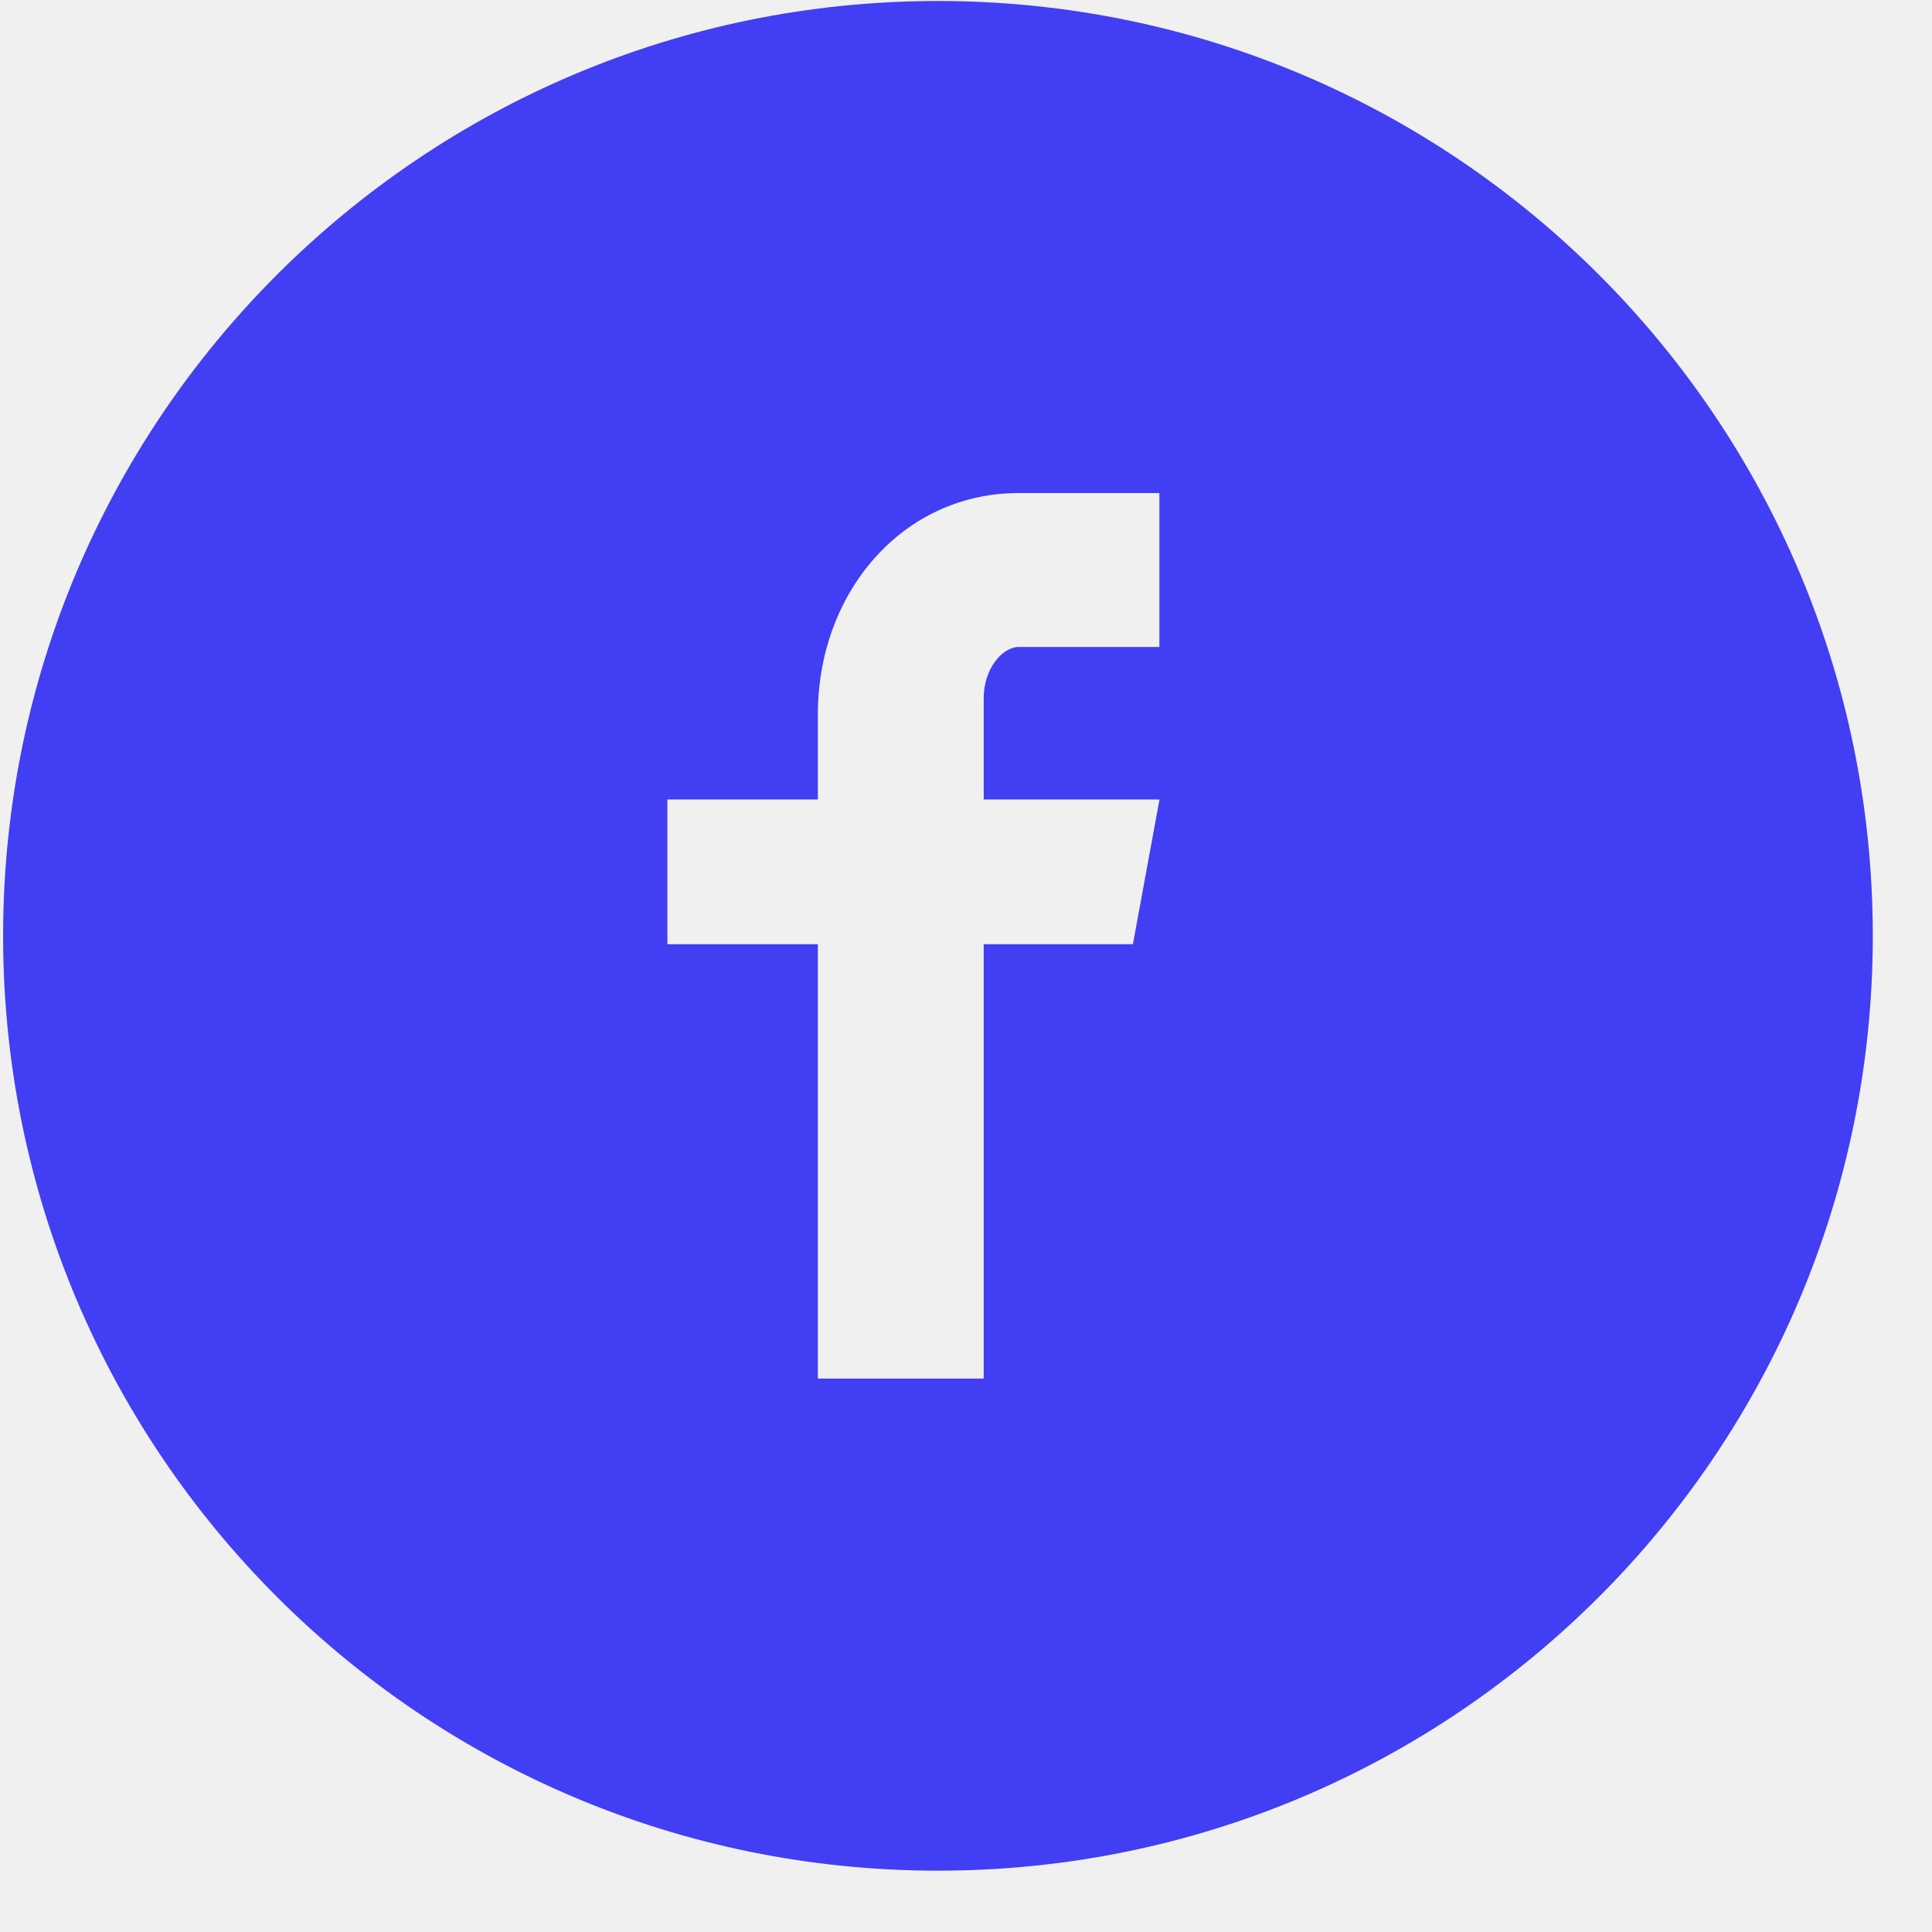
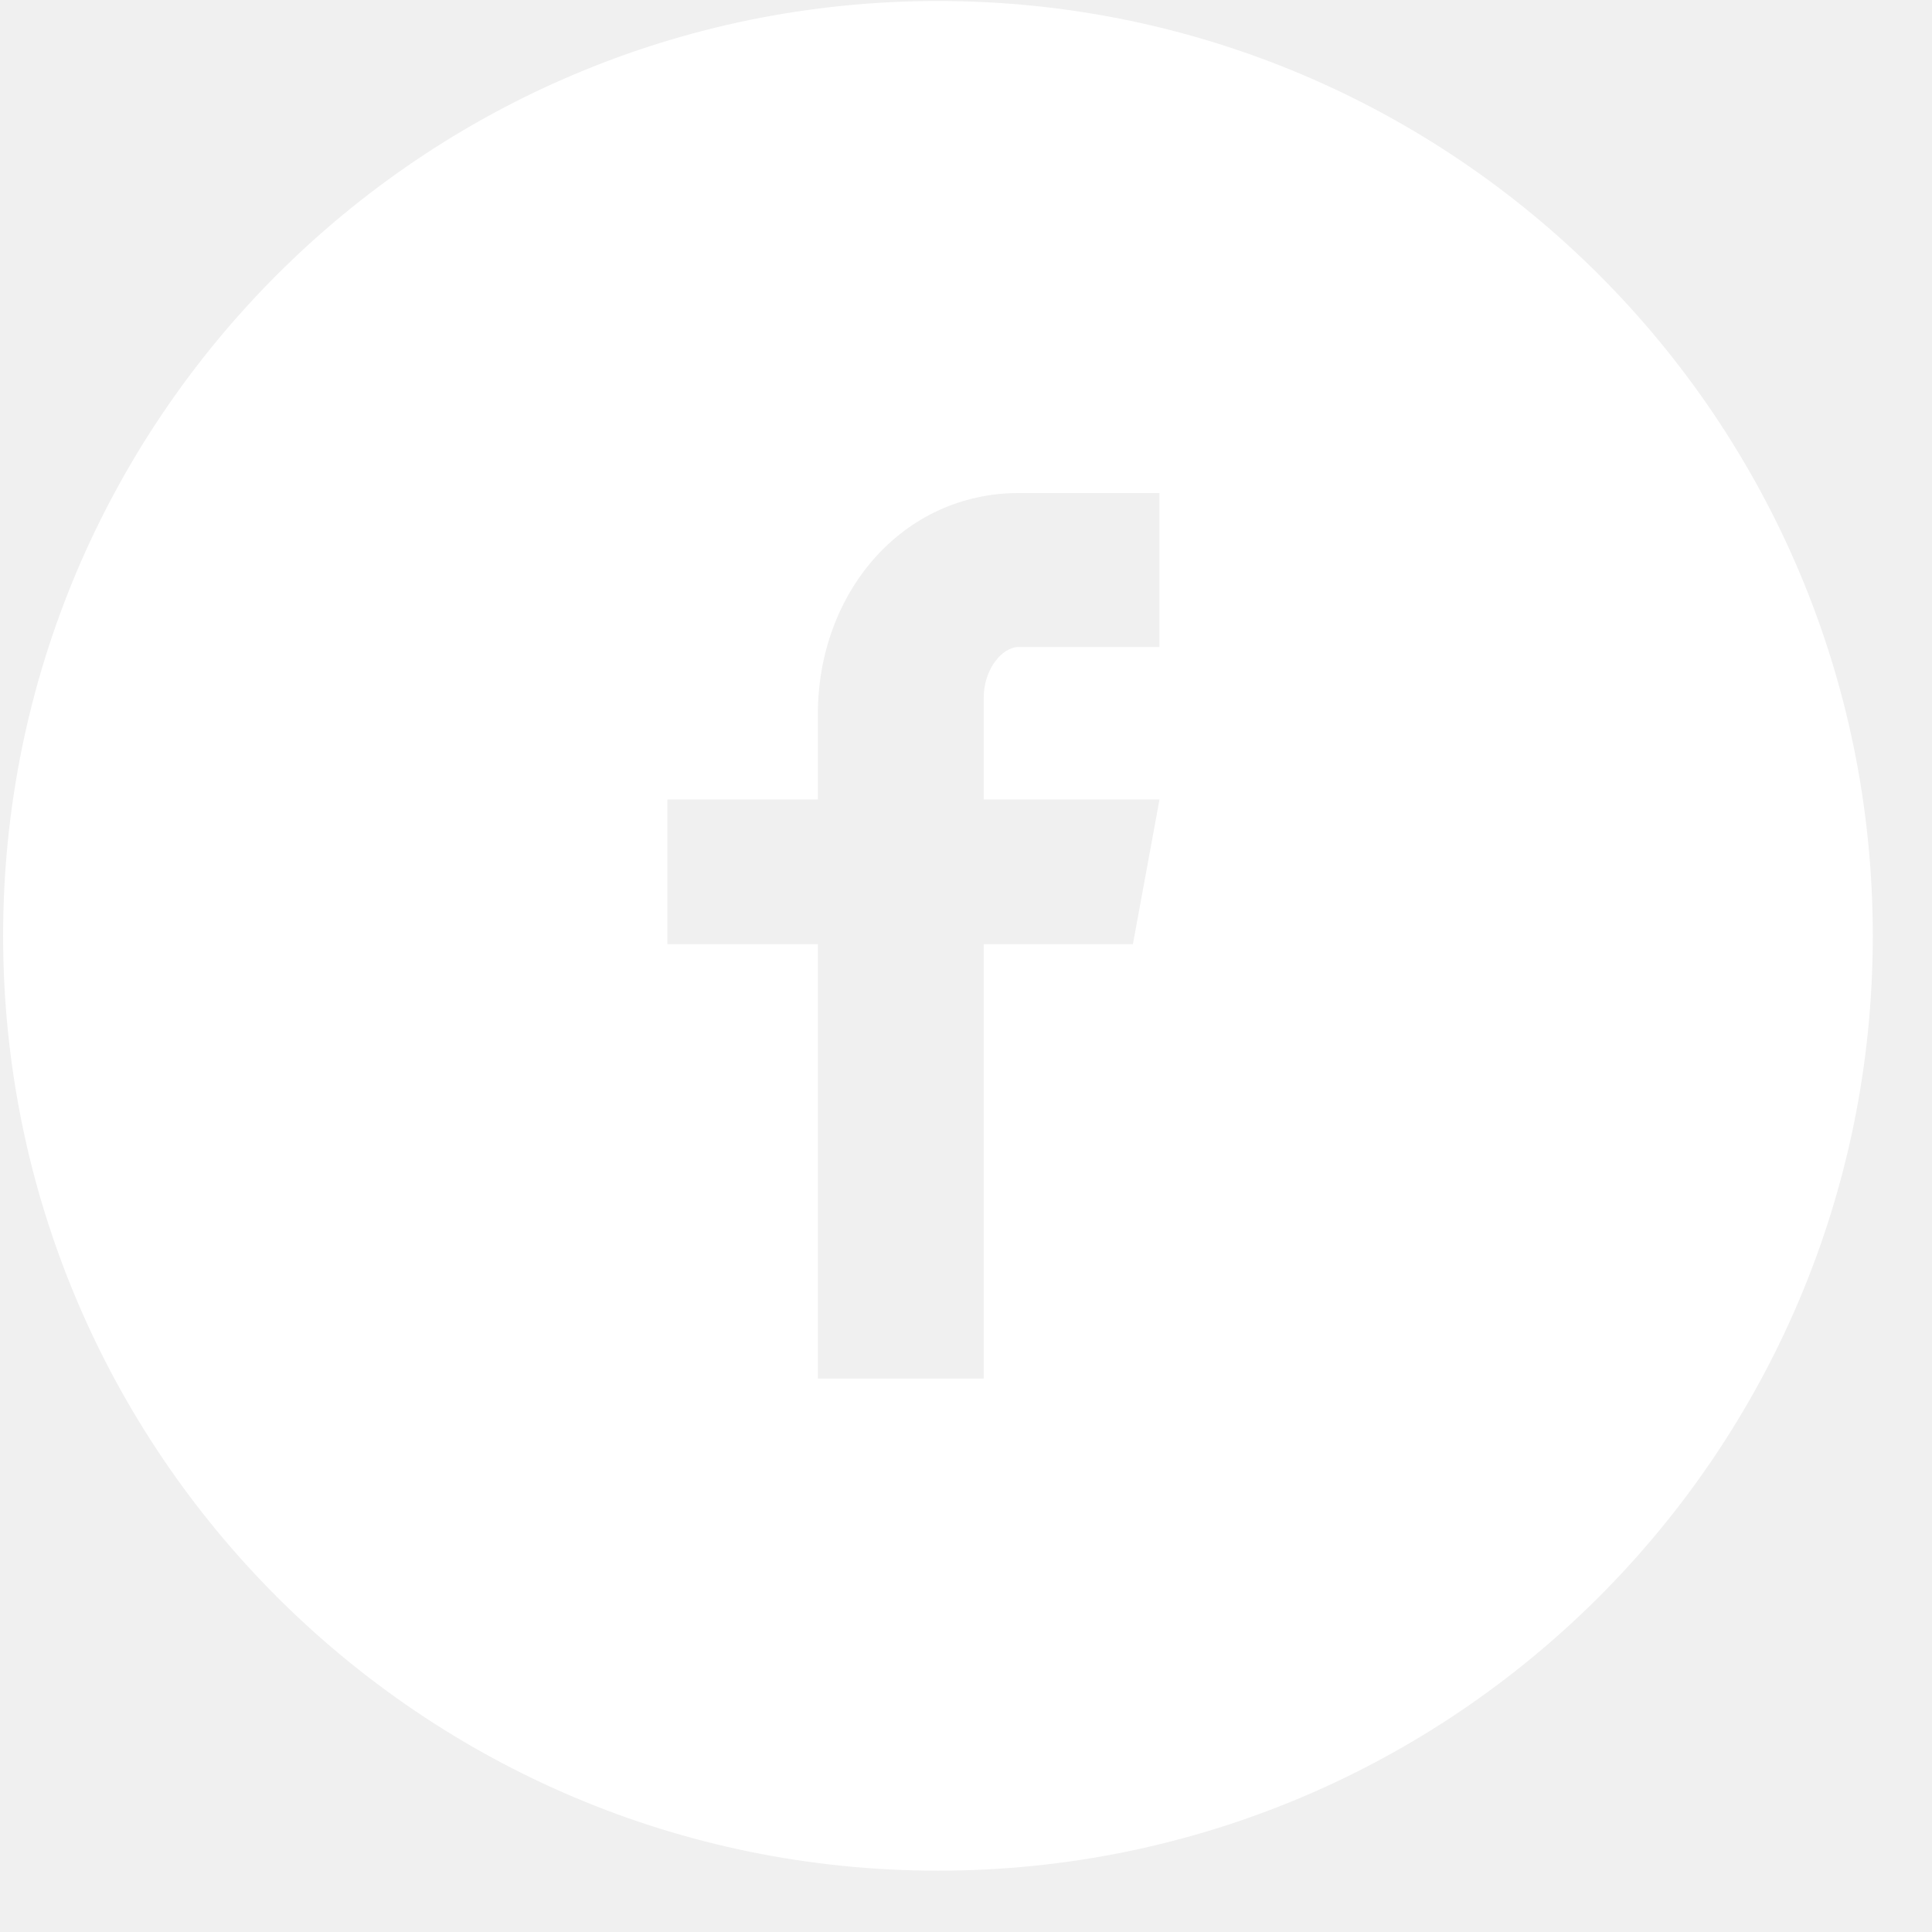
<svg xmlns="http://www.w3.org/2000/svg" width="31" height="31" viewBox="0 0 31 31" fill="none">
-   <path d="M15.05 0.016C6.765 0.016 0.05 6.731 0.05 15.016C0.05 23.3 6.765 30.016 15.05 30.016C23.334 30.016 30.05 23.3 30.05 15.016C30.05 6.731 23.334 0.016 15.05 0.016ZM18.603 10.381H16.348C16.081 10.381 15.784 10.733 15.784 11.2V12.828H18.605L18.178 15.15H15.784V22.12H13.123V15.15H10.709V12.828H13.123V11.463C13.123 9.503 14.483 7.911 16.348 7.911H18.603V10.381Z" fill="#423EF4" />
+   <path d="M15.05 0.016C6.765 0.016 0.05 6.731 0.05 15.016C0.05 23.3 6.765 30.016 15.05 30.016C23.334 30.016 30.05 23.3 30.05 15.016C30.05 6.731 23.334 0.016 15.05 0.016ZM18.603 10.381H16.348C16.081 10.381 15.784 10.733 15.784 11.2V12.828H18.605L18.178 15.15H15.784V22.12H13.123V15.15H10.709V12.828H13.123V11.463C13.123 9.503 14.483 7.911 16.348 7.911H18.603V10.381Z" fill="#FFFFFF" />
</svg>
